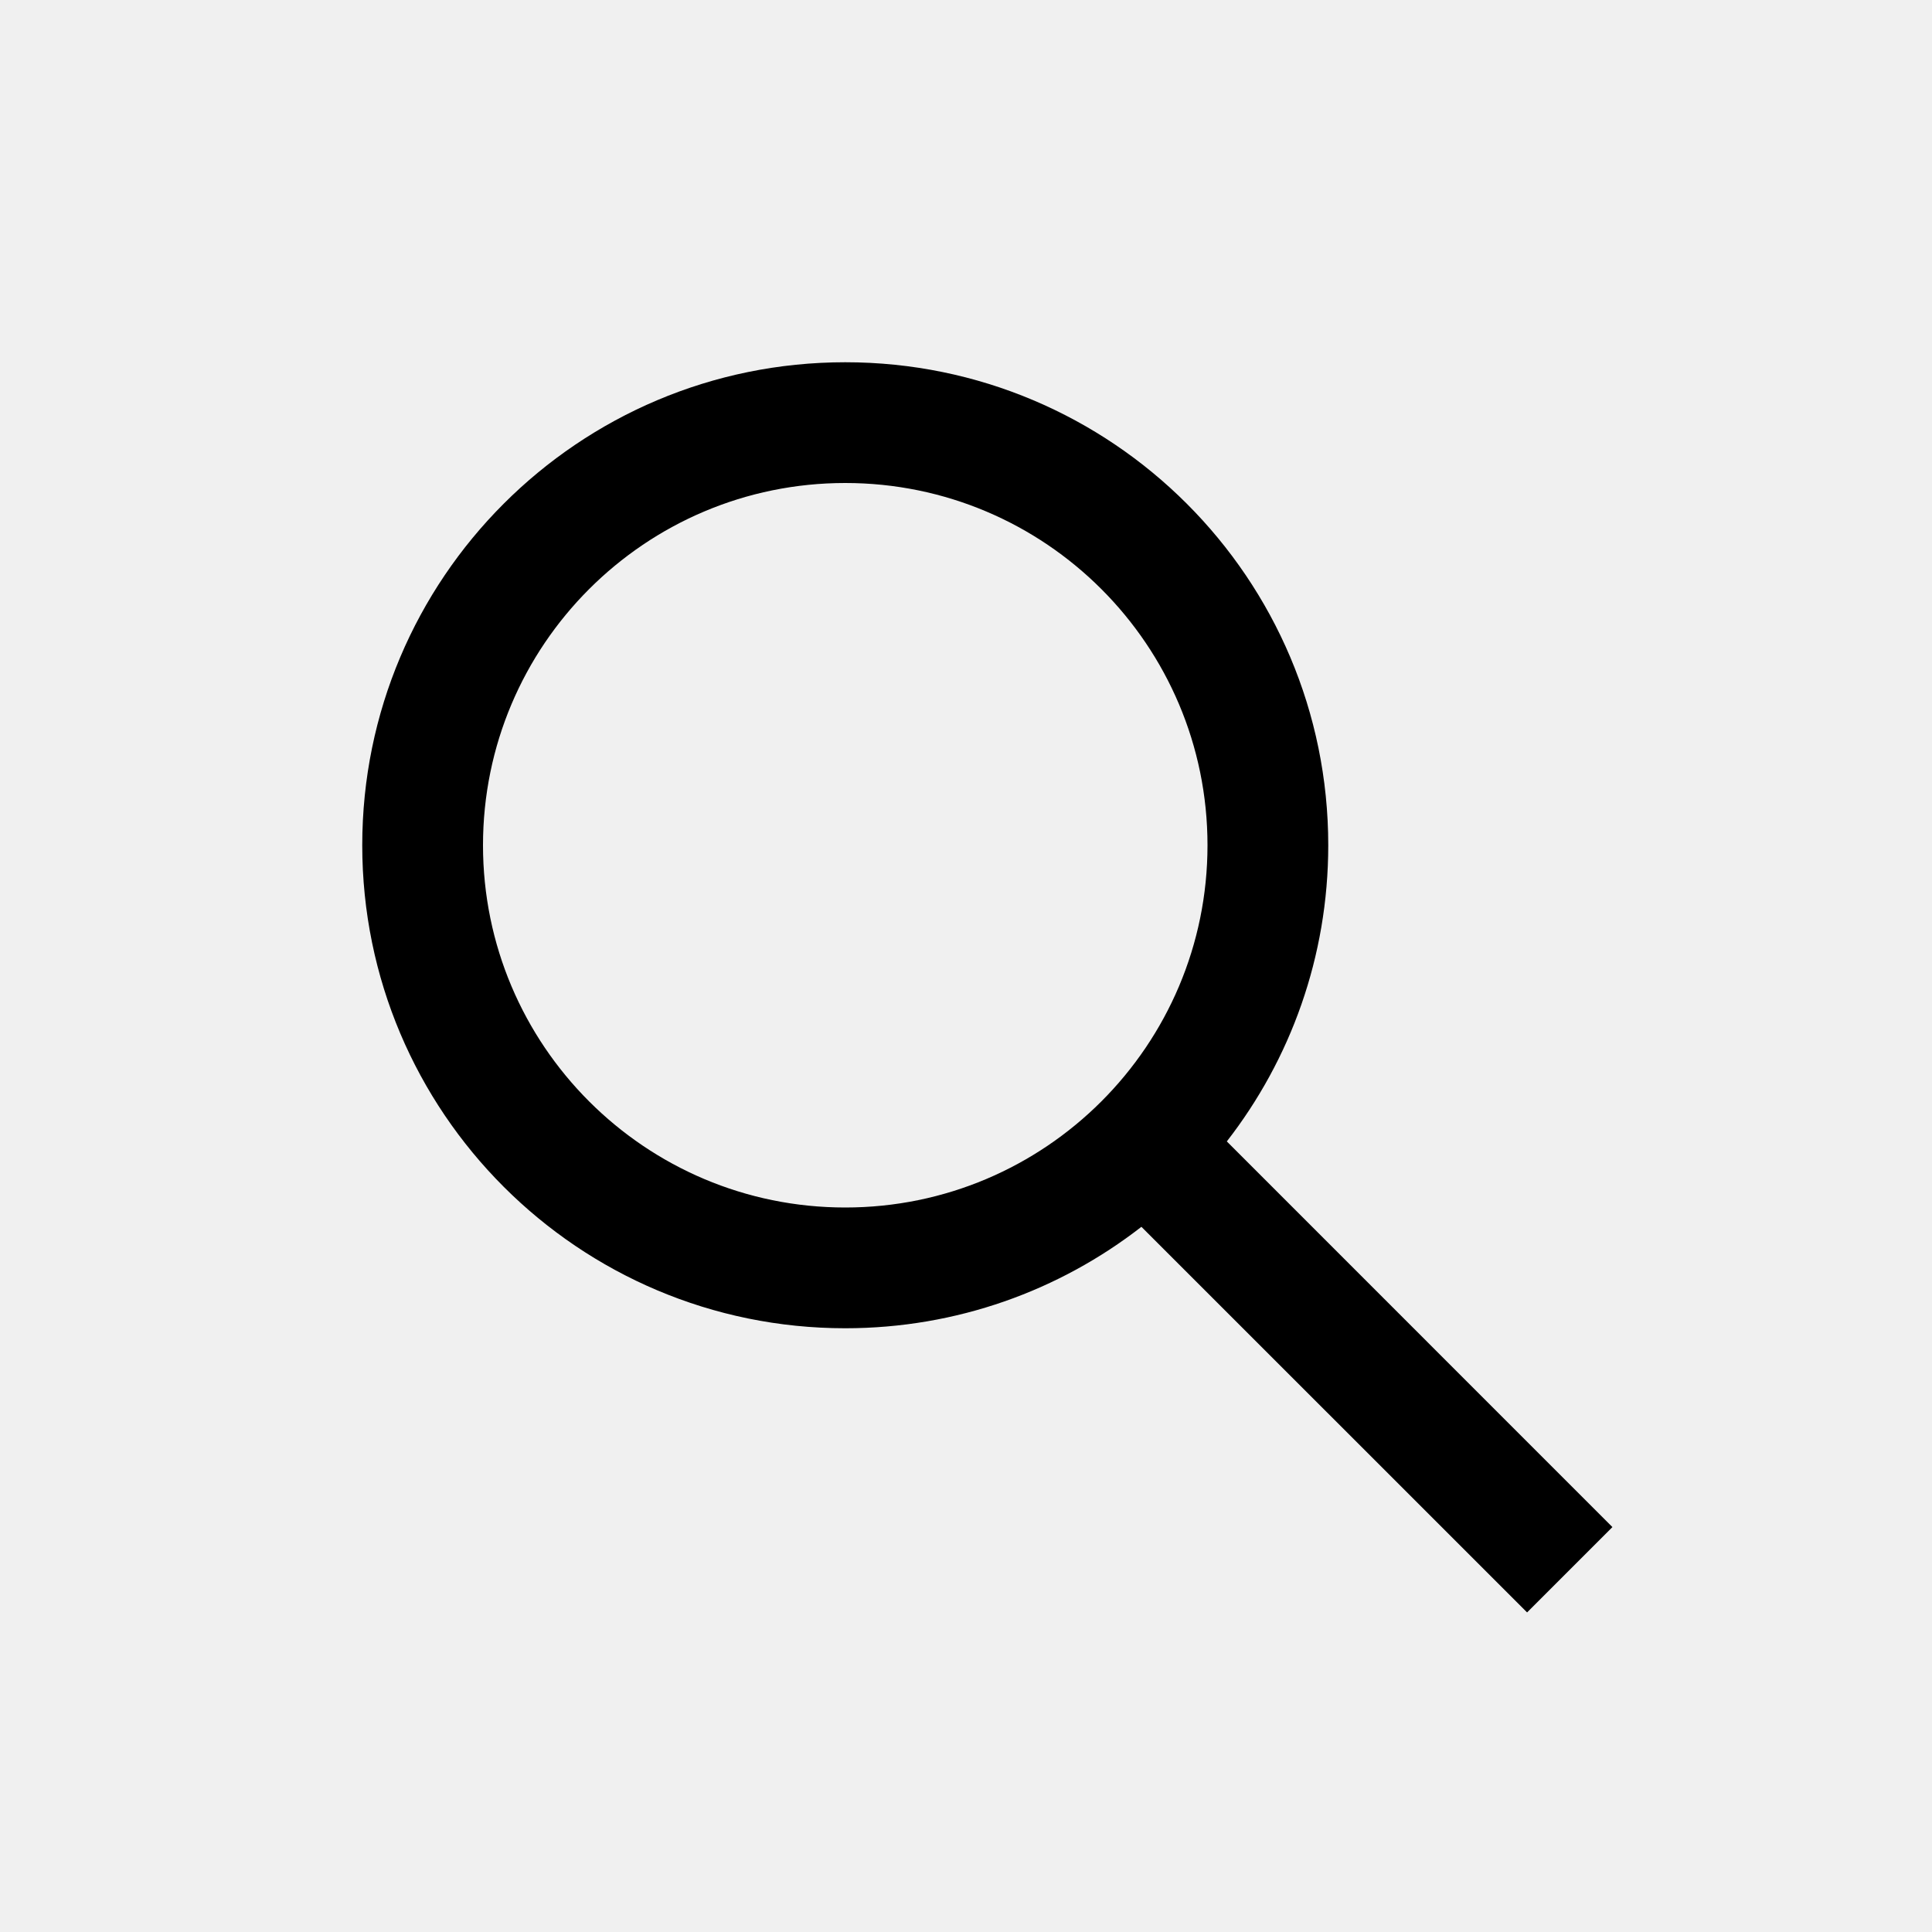
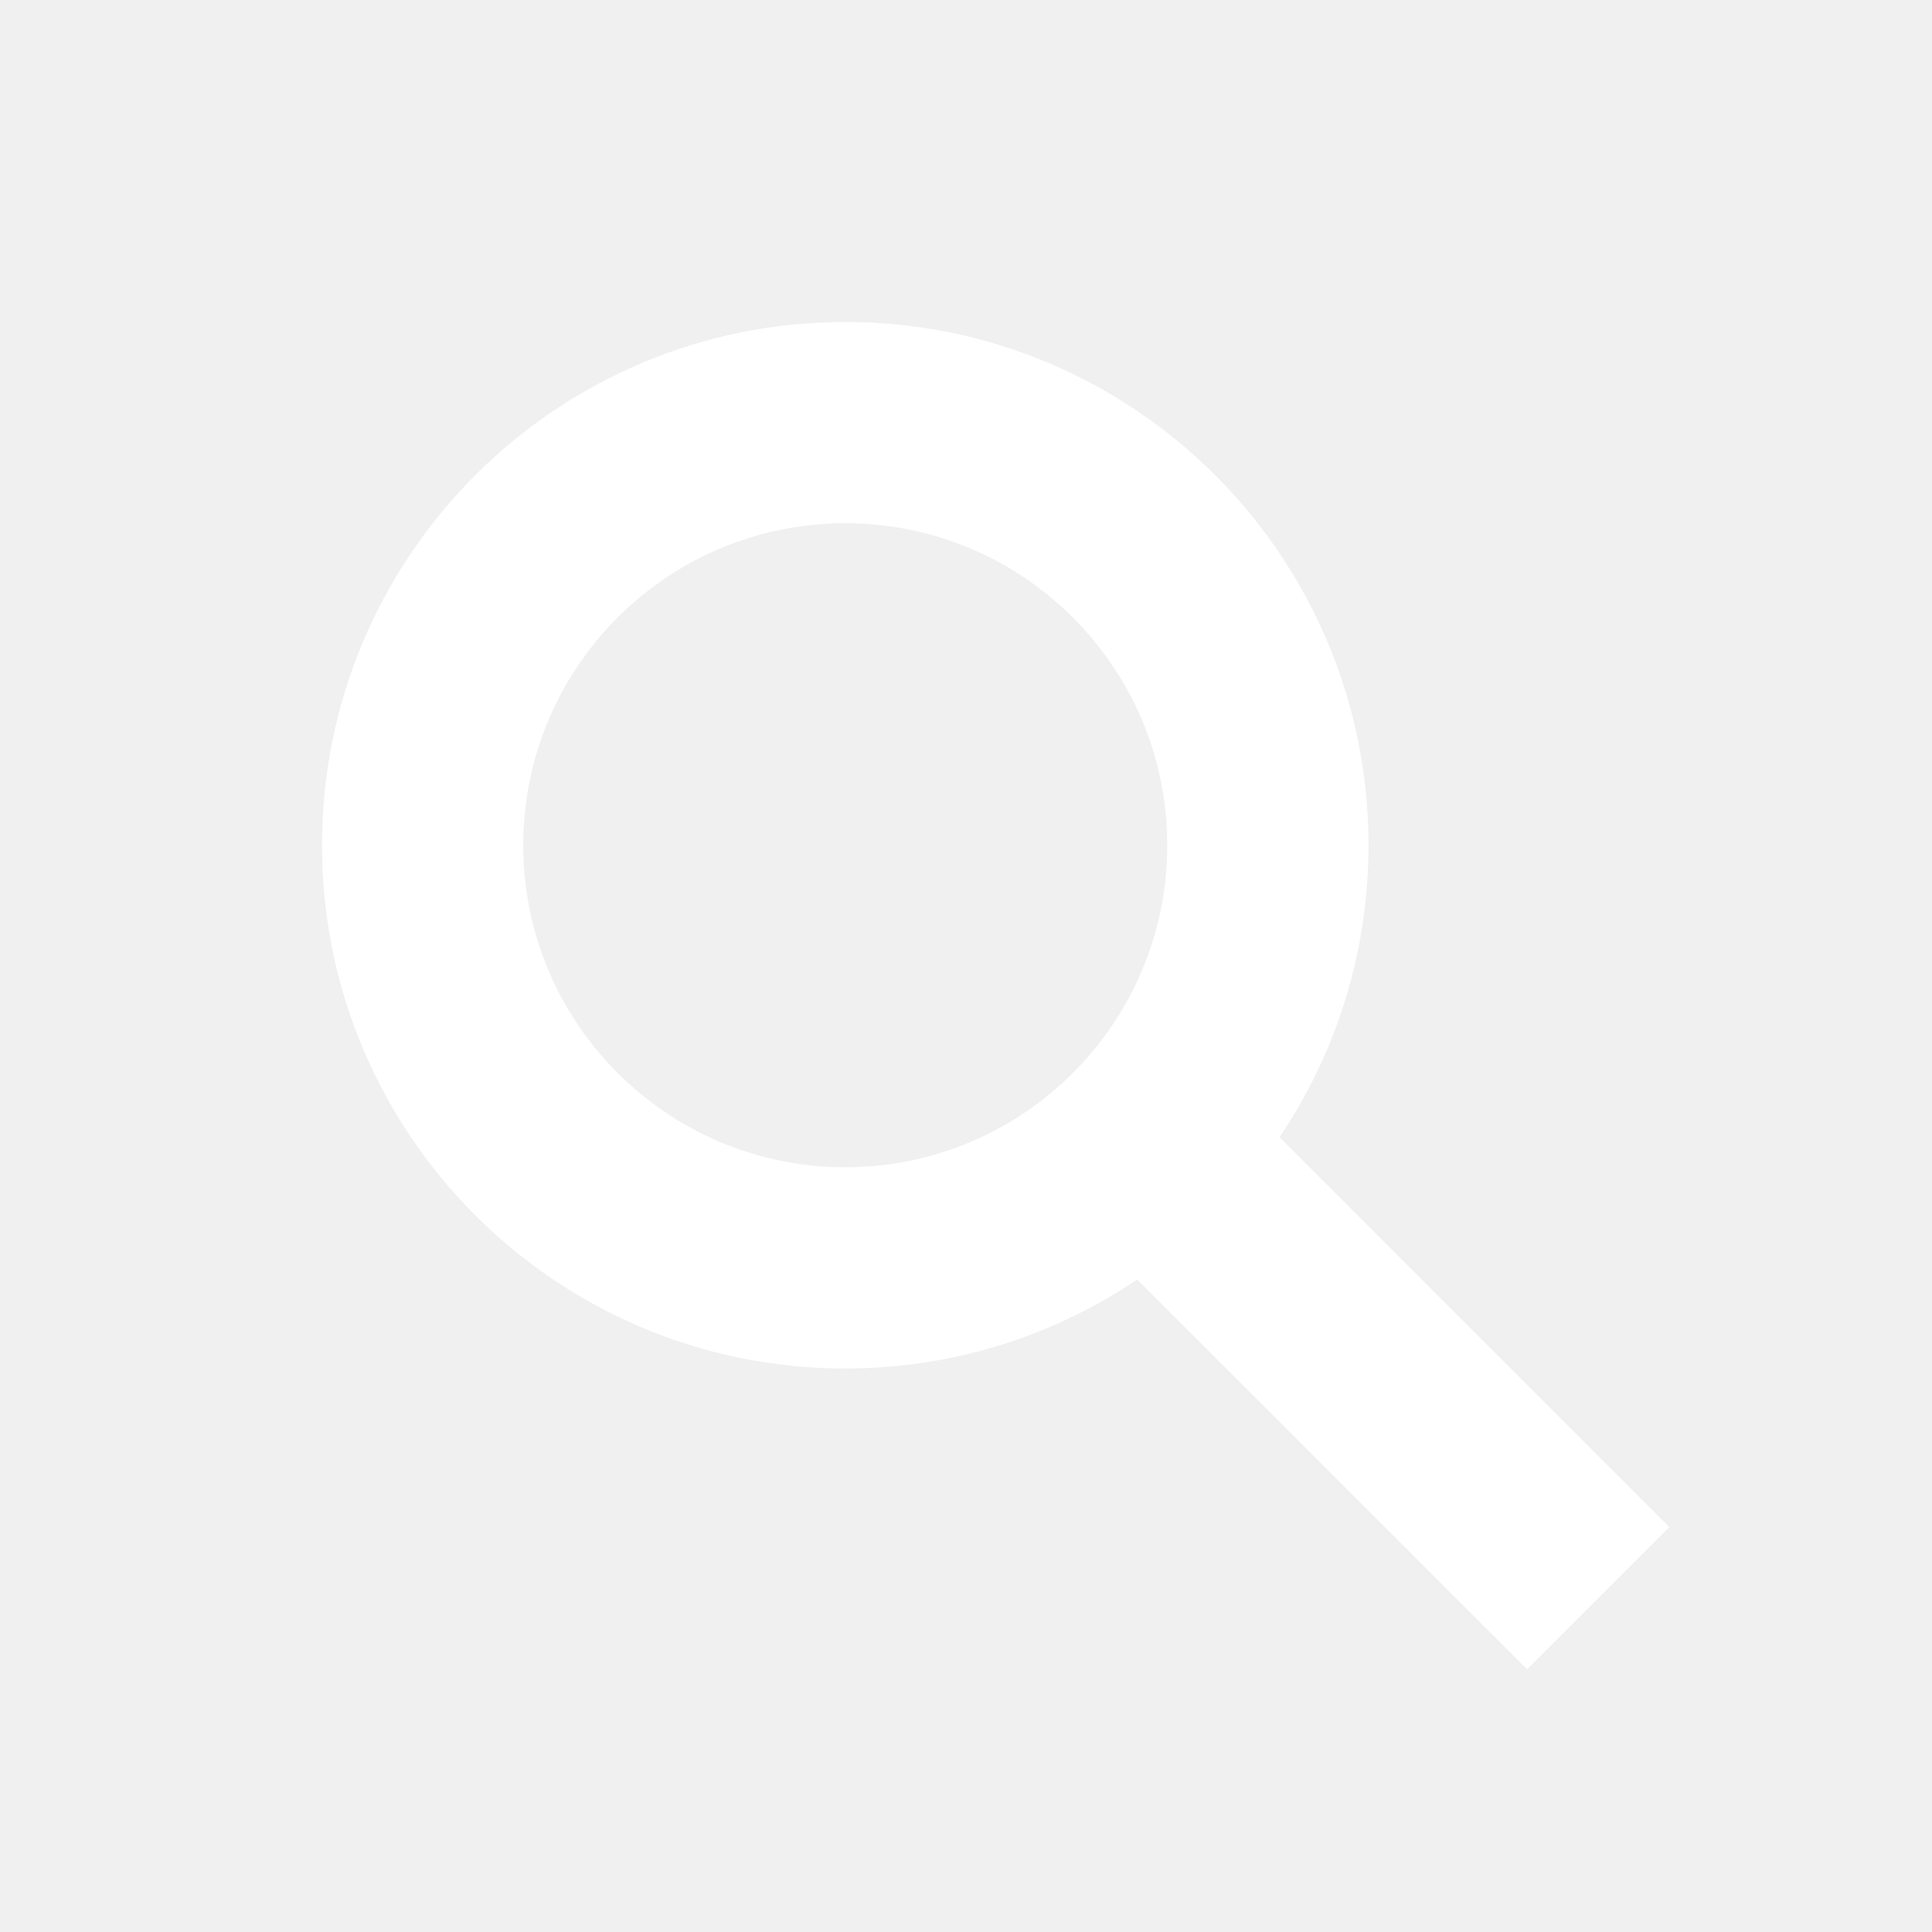
- <svg xmlns="http://www.w3.org/2000/svg" width="800px" height="800px" viewBox="0 0 24 24" fill="none">
+ <svg xmlns="http://www.w3.org/2000/svg" width="800px" height="800px" viewBox="0 0 24 24" fill="none" stroke="#fff">
  <g id="SVGRepo_bgCarrier" stroke-width="0" />
  <g id="SVGRepo_tracerCarrier" stroke-linecap="round" stroke-linejoin="round" />
  <g id="SVGRepo_iconCarrier">
-     <path fill-rule="evenodd" clip-rule="evenodd" d="M15 10.5C15 12.985 12.985 15 10.5 15C8.015 15 6 12.985 6 10.5C6 8.015 8.015 6 10.5 6C12.985 6 15 8.015 15 10.5ZM14.179 15.24C13.163 16.03 11.886 16.5 10.5 16.5C7.186 16.5 4.5 13.814 4.5 10.5C4.5 7.186 7.186 4.5 10.5 4.5C13.814 4.5 16.5 7.186 16.5 10.5C16.5 11.886 16.03 13.163 15.24 14.179L20.03 18.97L18.97 20.03L14.179 15.24Z" fill="#000" />
+     <path fill-rule="evenodd" clip-rule="evenodd" d="M15 10.5C15 12.985 12.985 15 10.5 15C8.015 15 6 12.985 6 10.5C6 8.015 8.015 6 10.5 6C12.985 6 15 8.015 15 10.5ZM14.179 15.24C13.163 16.03 11.886 16.5 10.5 16.5C7.186 16.5 4.5 13.814 4.5 10.5C4.5 7.186 7.186 4.5 10.5 4.5C13.814 4.5 16.5 7.186 16.5 10.5C16.5 11.886 16.03 13.163 15.24 14.179L20.03 18.97L18.97 20.03L14.179 15.24Z" fill="#fff" />
  </g>
</svg>
